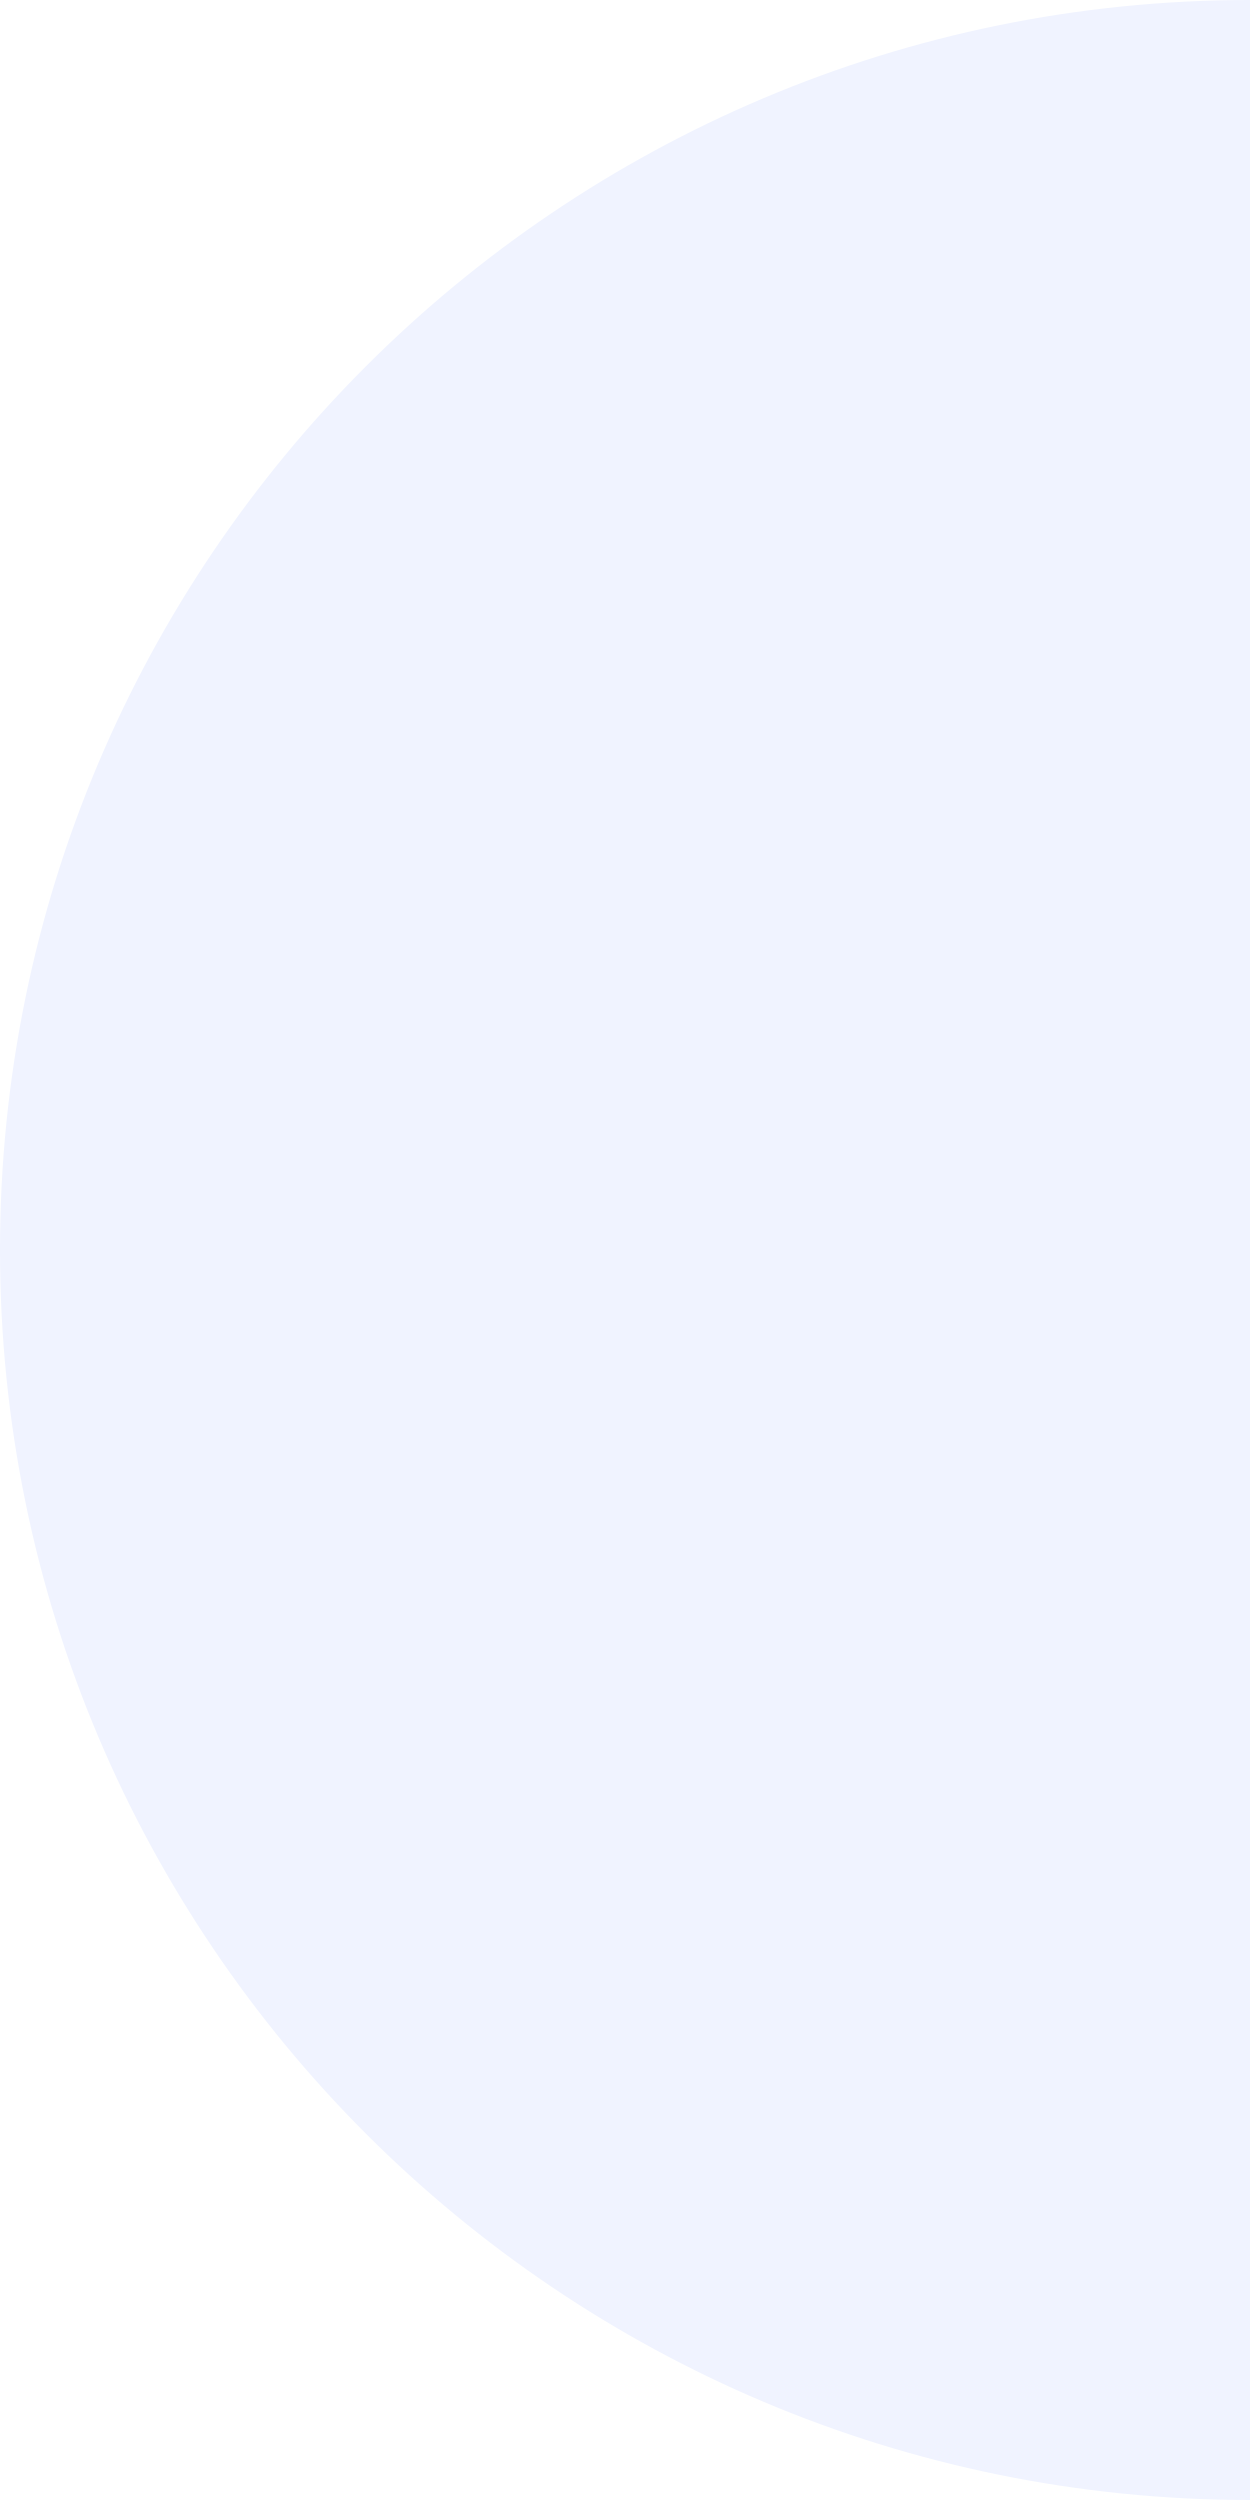
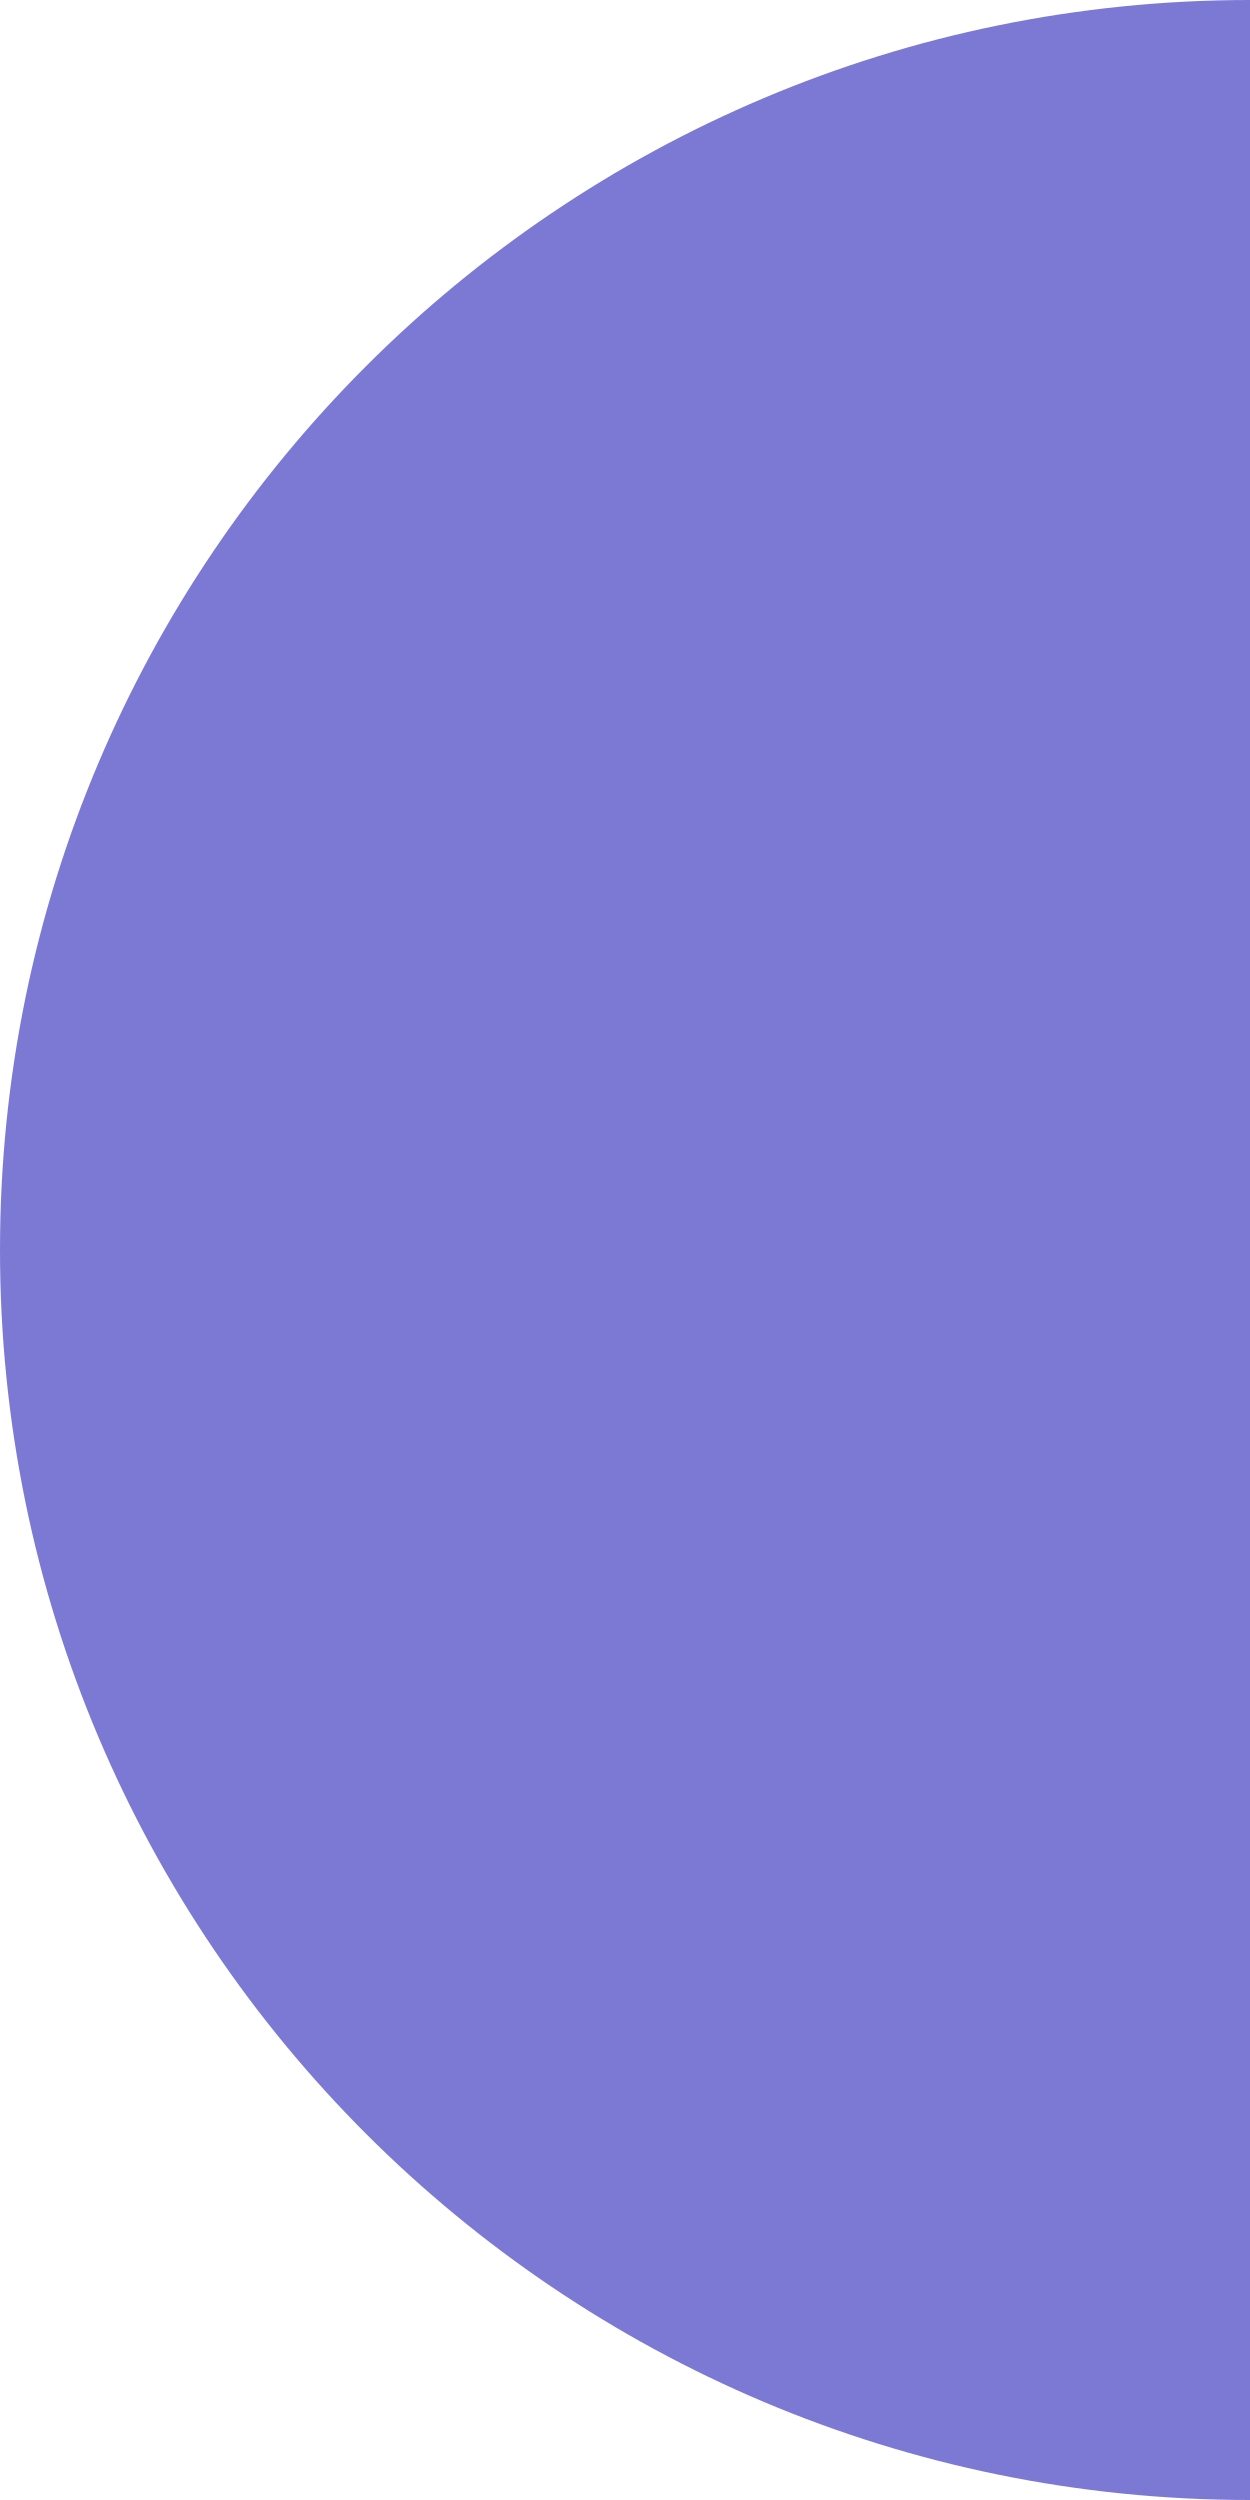
- <svg xmlns="http://www.w3.org/2000/svg" viewBox="0 0 371 742">
+ <svg xmlns="http://www.w3.org/2000/svg" id="Layer_1" data-name="Layer 1" viewBox="0 0 409.5 819">
  <defs>
-     <style>.cls-1{fill:#f0f3ff;}</style>
+     <style>.cls-1{fill:#7b79d4;}</style>
  </defs>
-   <g id="Layer_2" data-name="Layer 2">
-     <g id="Layer_1-2" data-name="Layer 1">
-       <path class="cls-1" d="M371,0C166.1,0,0,166.1,0,371S166.1,742,371,742" />
-     </g>
-   </g>
+   <path class="cls-1" d="M1919.5,133V952C1693.34,952,1510,768.66,1510,542.5S1693.34,133,1919.5,133Z" transform="translate(-1510 -133)" />
</svg>
